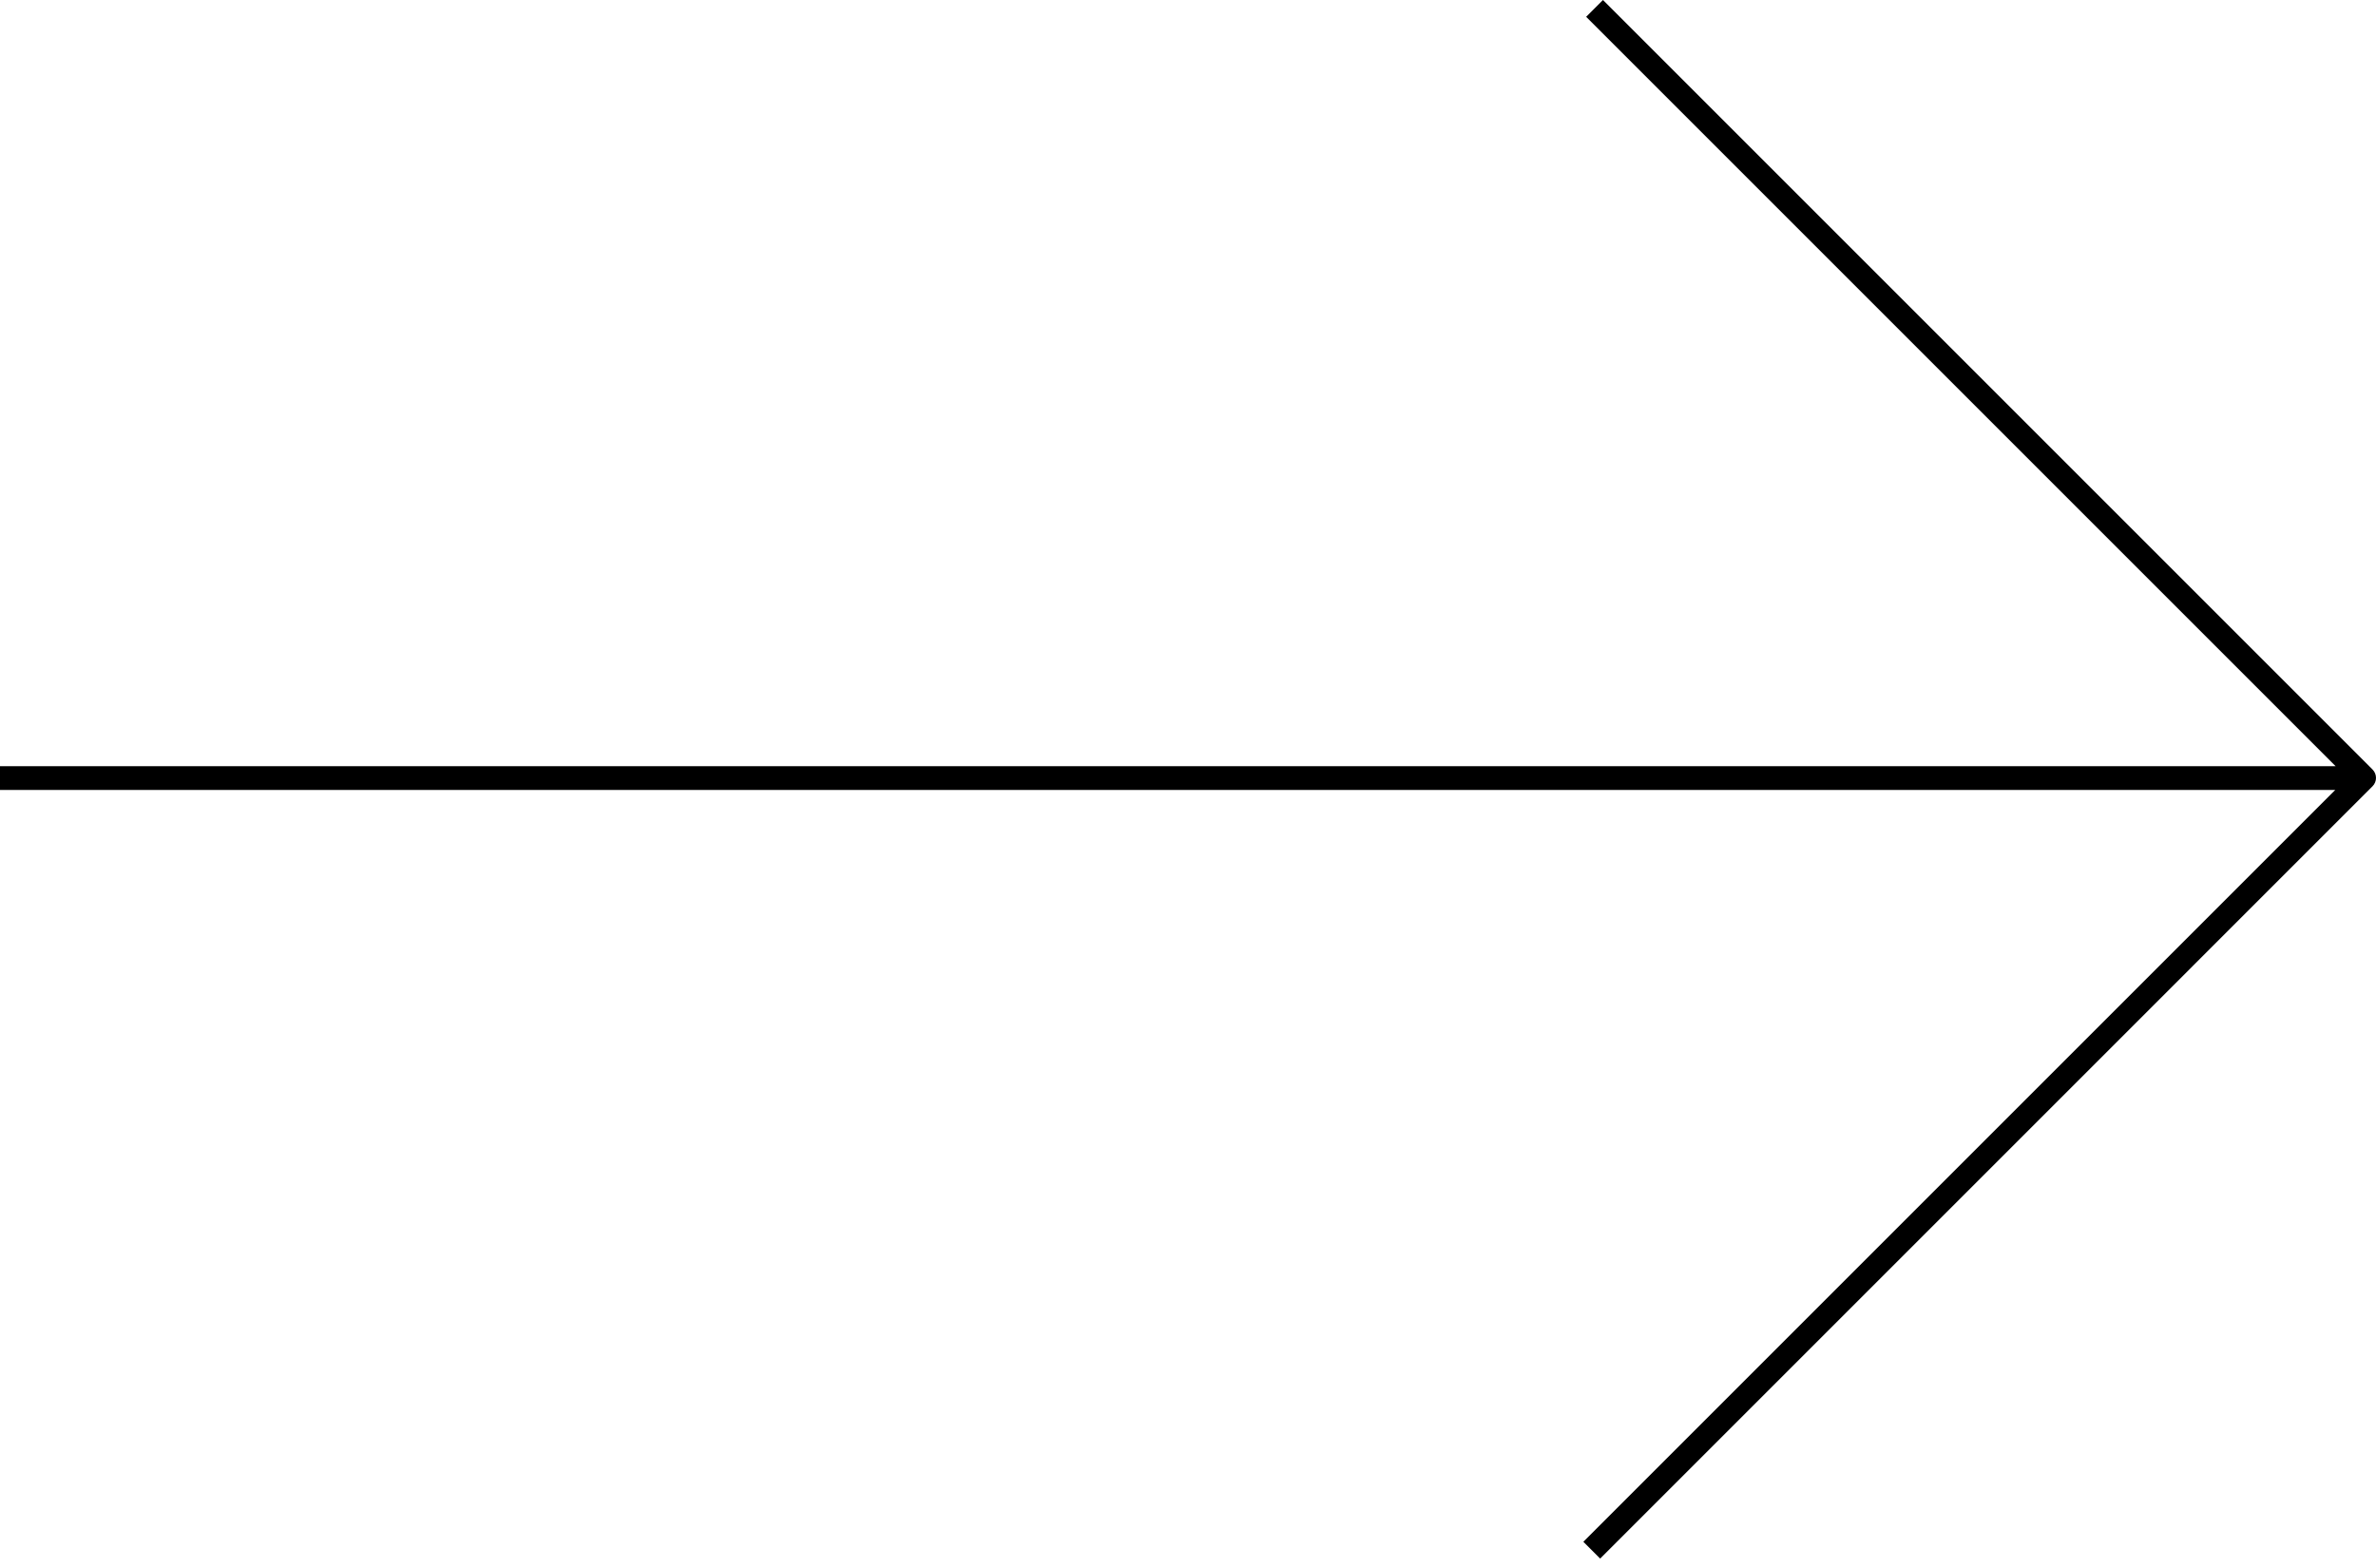
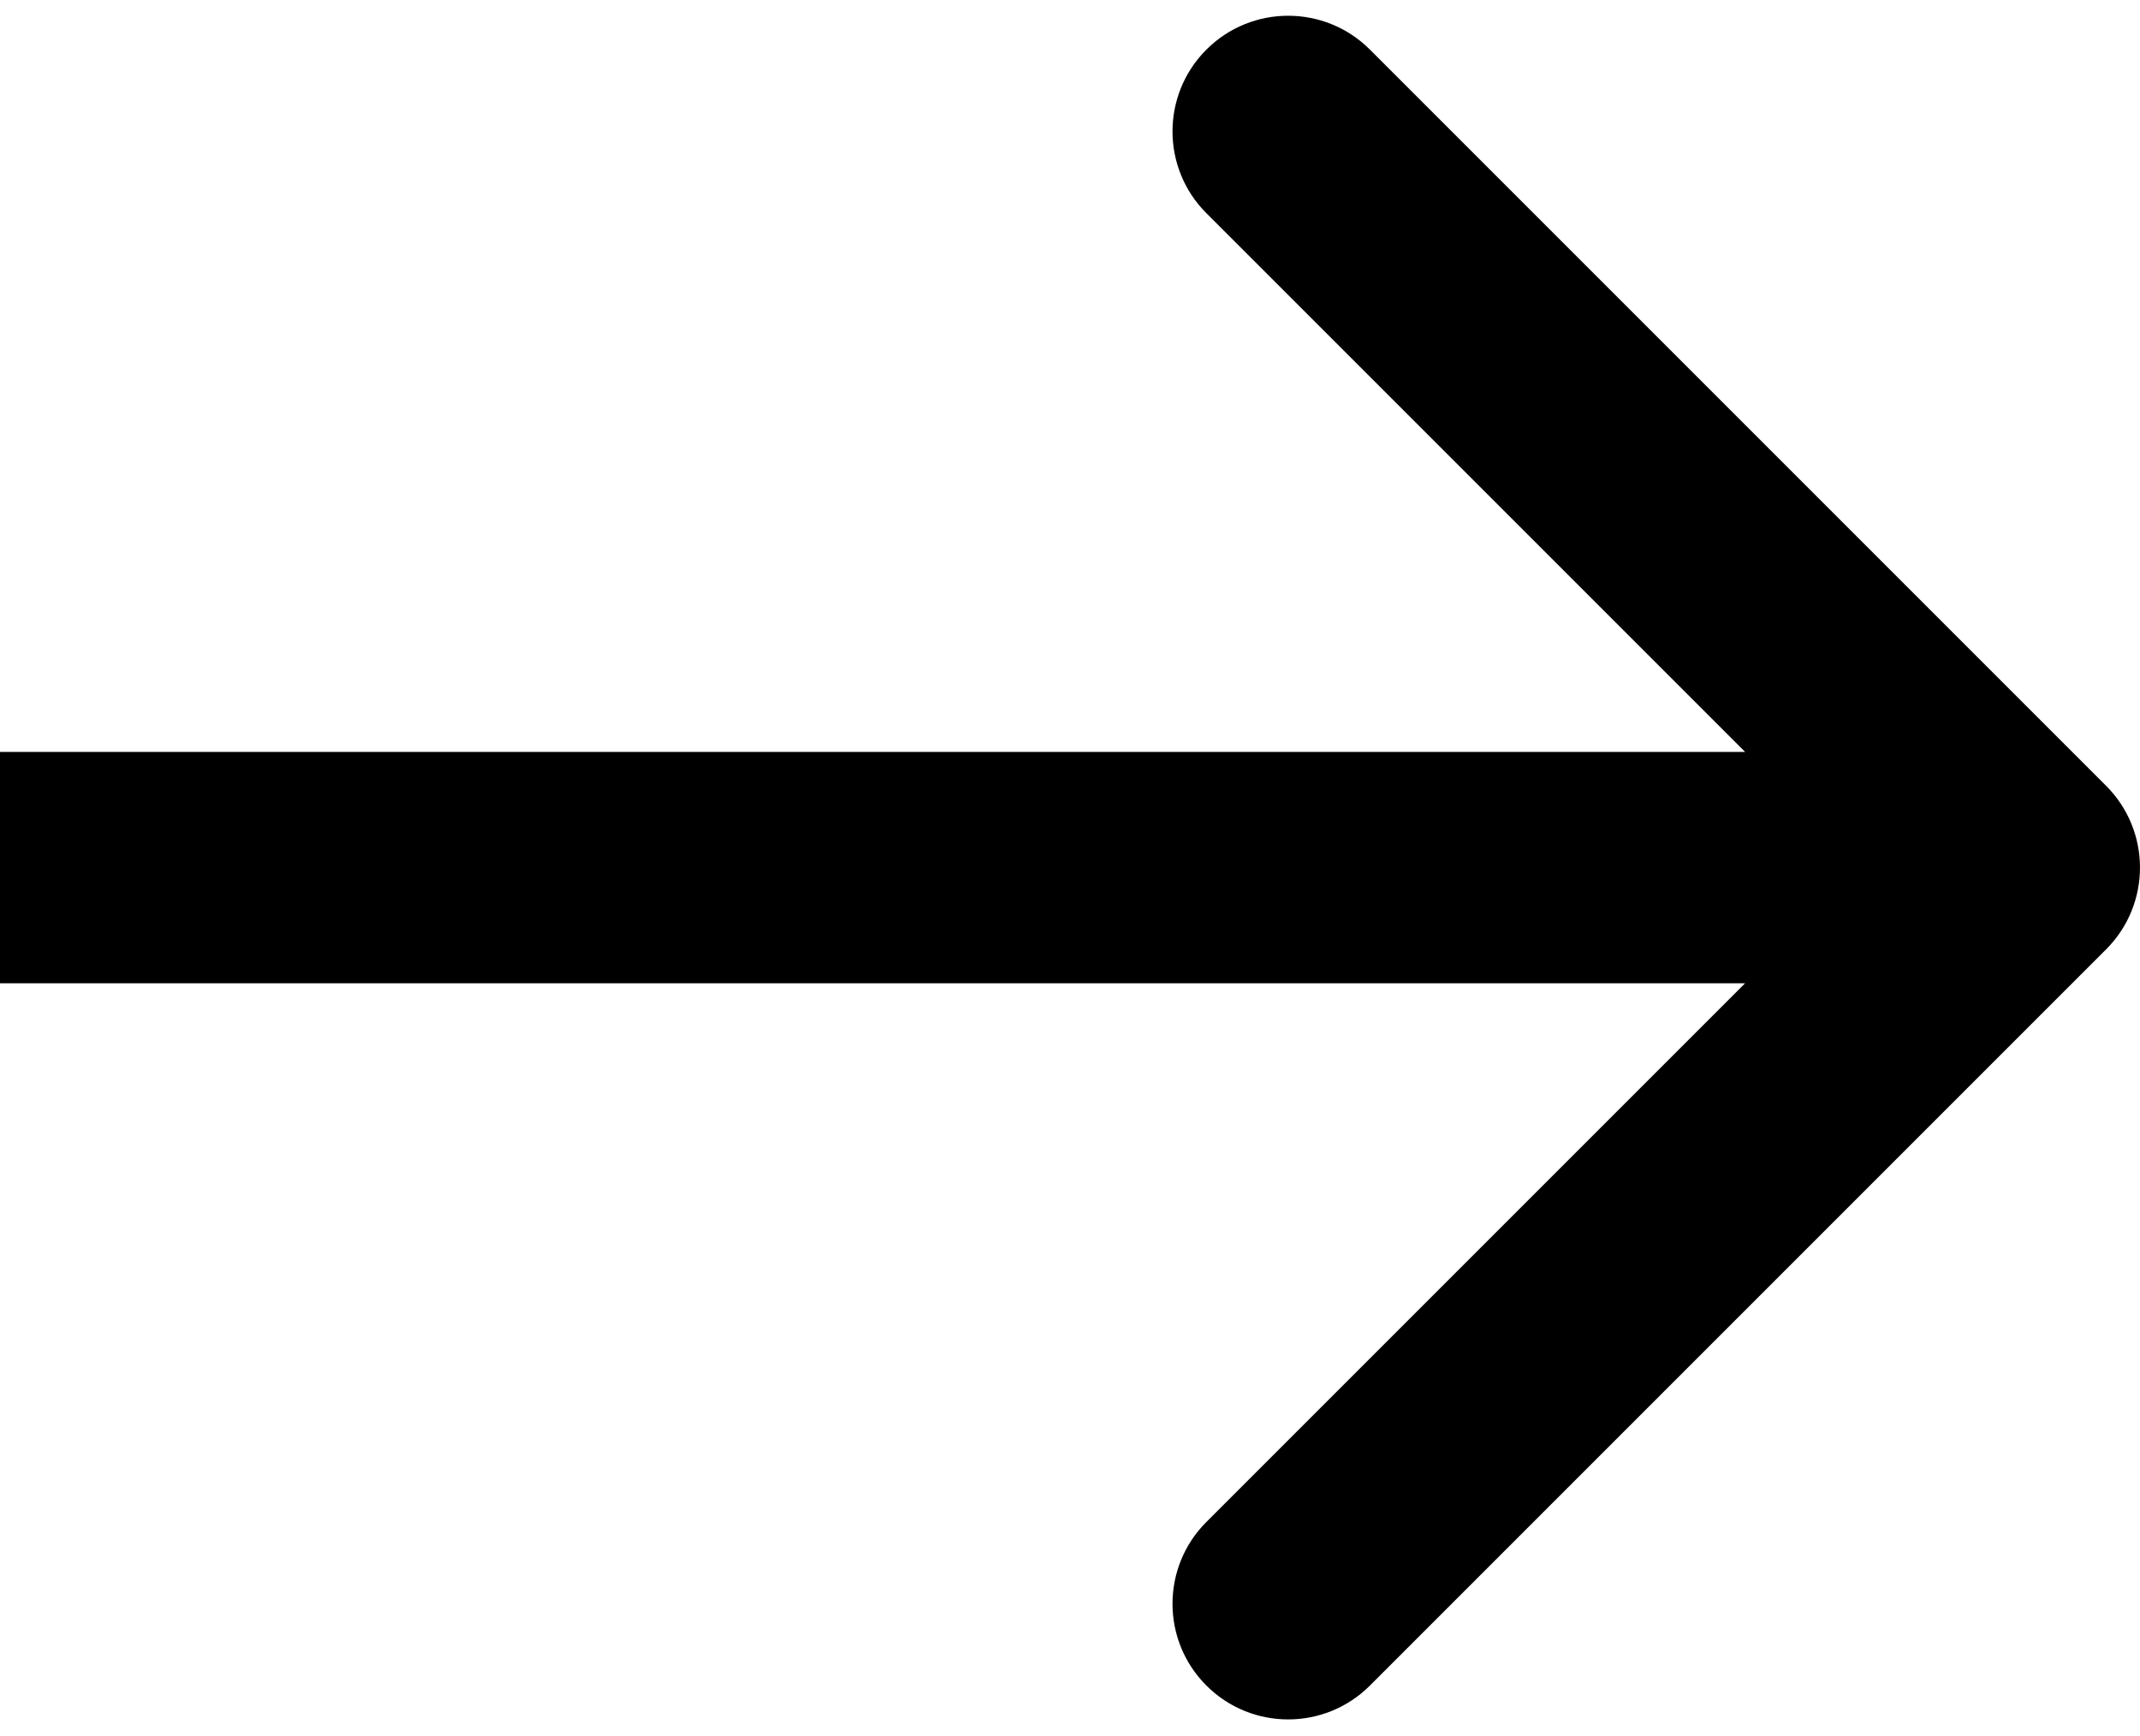
- <svg xmlns="http://www.w3.org/2000/svg" width="200" height="132" fill="none">
-   <path fill-rule="evenodd" clip-rule="evenodd" d="M196.6 64.499L133.515 1.414 134.929 0l64.778 64.778a1 1 0 010 1.414l-65.014 65.014-1.414-1.414 63.293-63.293H0v-2h196.6z" fill="#000" />
+ <svg xmlns="http://www.w3.org/2000/svg" width="37" height="30" viewBox="0 0 37 30" fill="none">
+   <path fill-rule="evenodd" clip-rule="evenodd" d="M23.686 0.858L36.414 13.586C37.195 14.367 37.195 15.633 36.414 16.414L23.686 29.142C22.905 29.923 21.639 29.923 20.858 29.142C20.077 28.361 20.077 27.095 20.858 26.314L30.172 17H0V13H30.172L20.858 3.686C20.077 2.905 20.077 1.639 20.858 0.858C21.639 0.077 22.905 0.077 23.686 0.858Z" fill="black" />
</svg>
